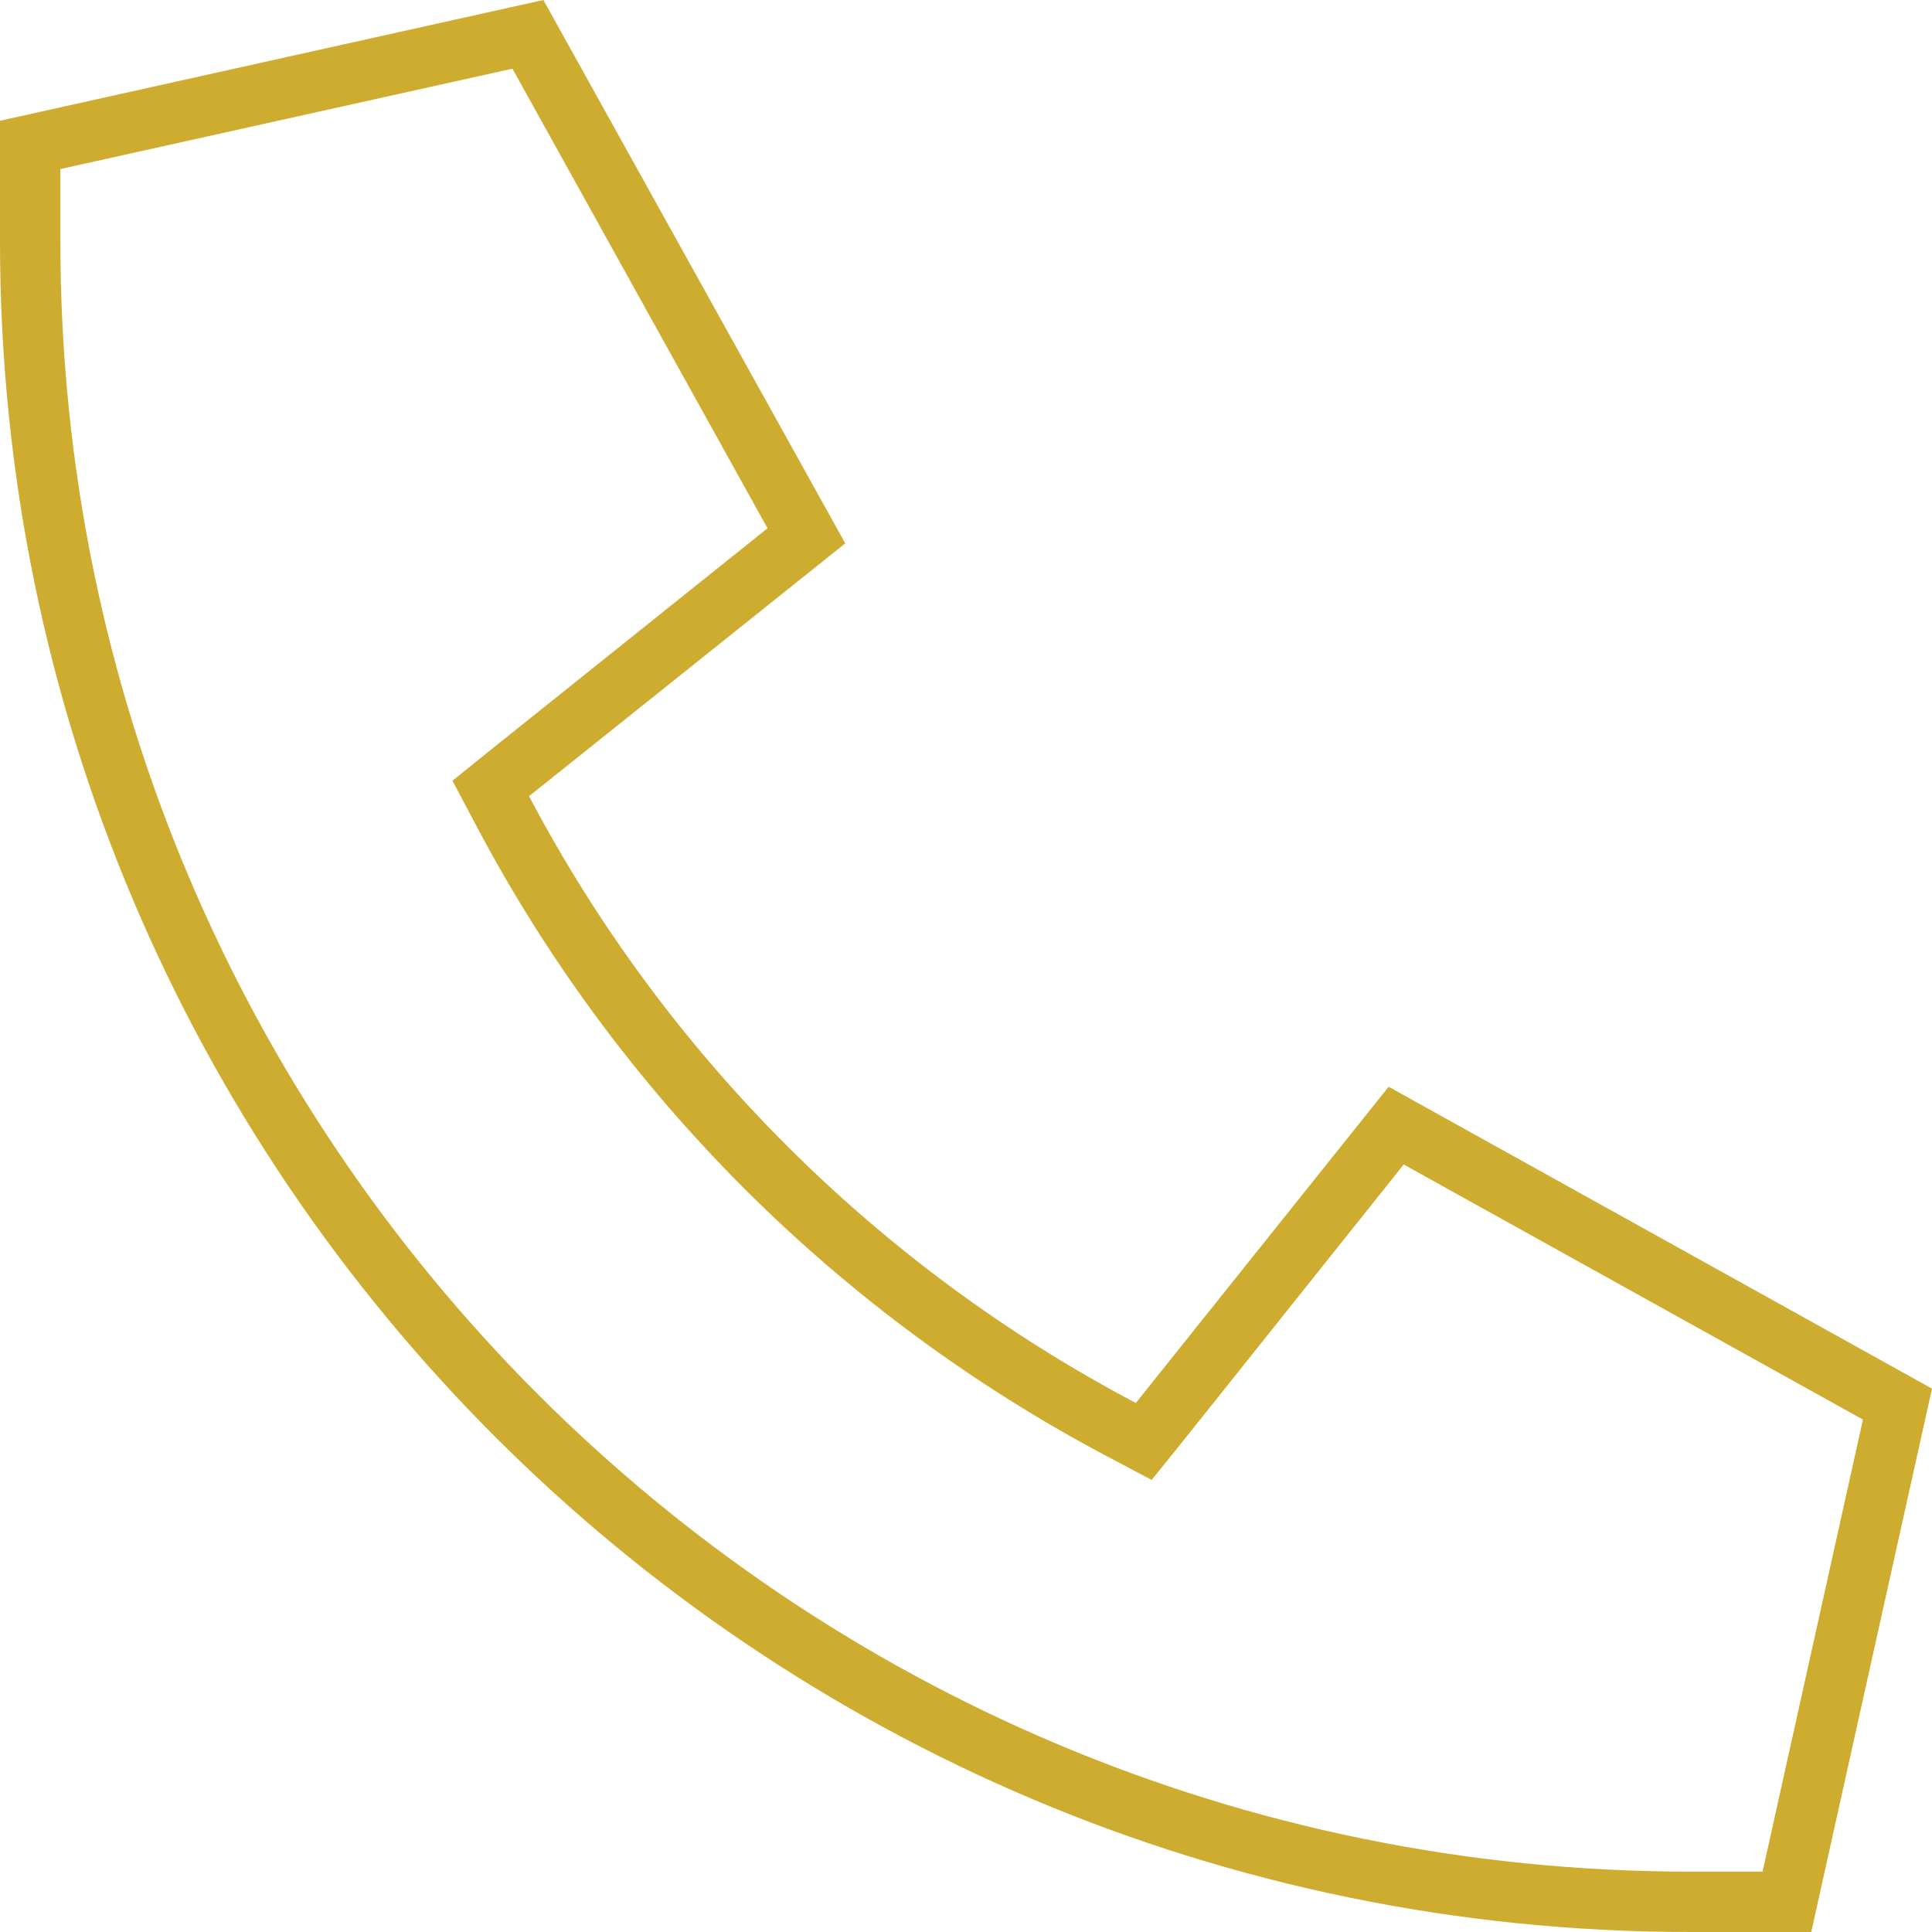
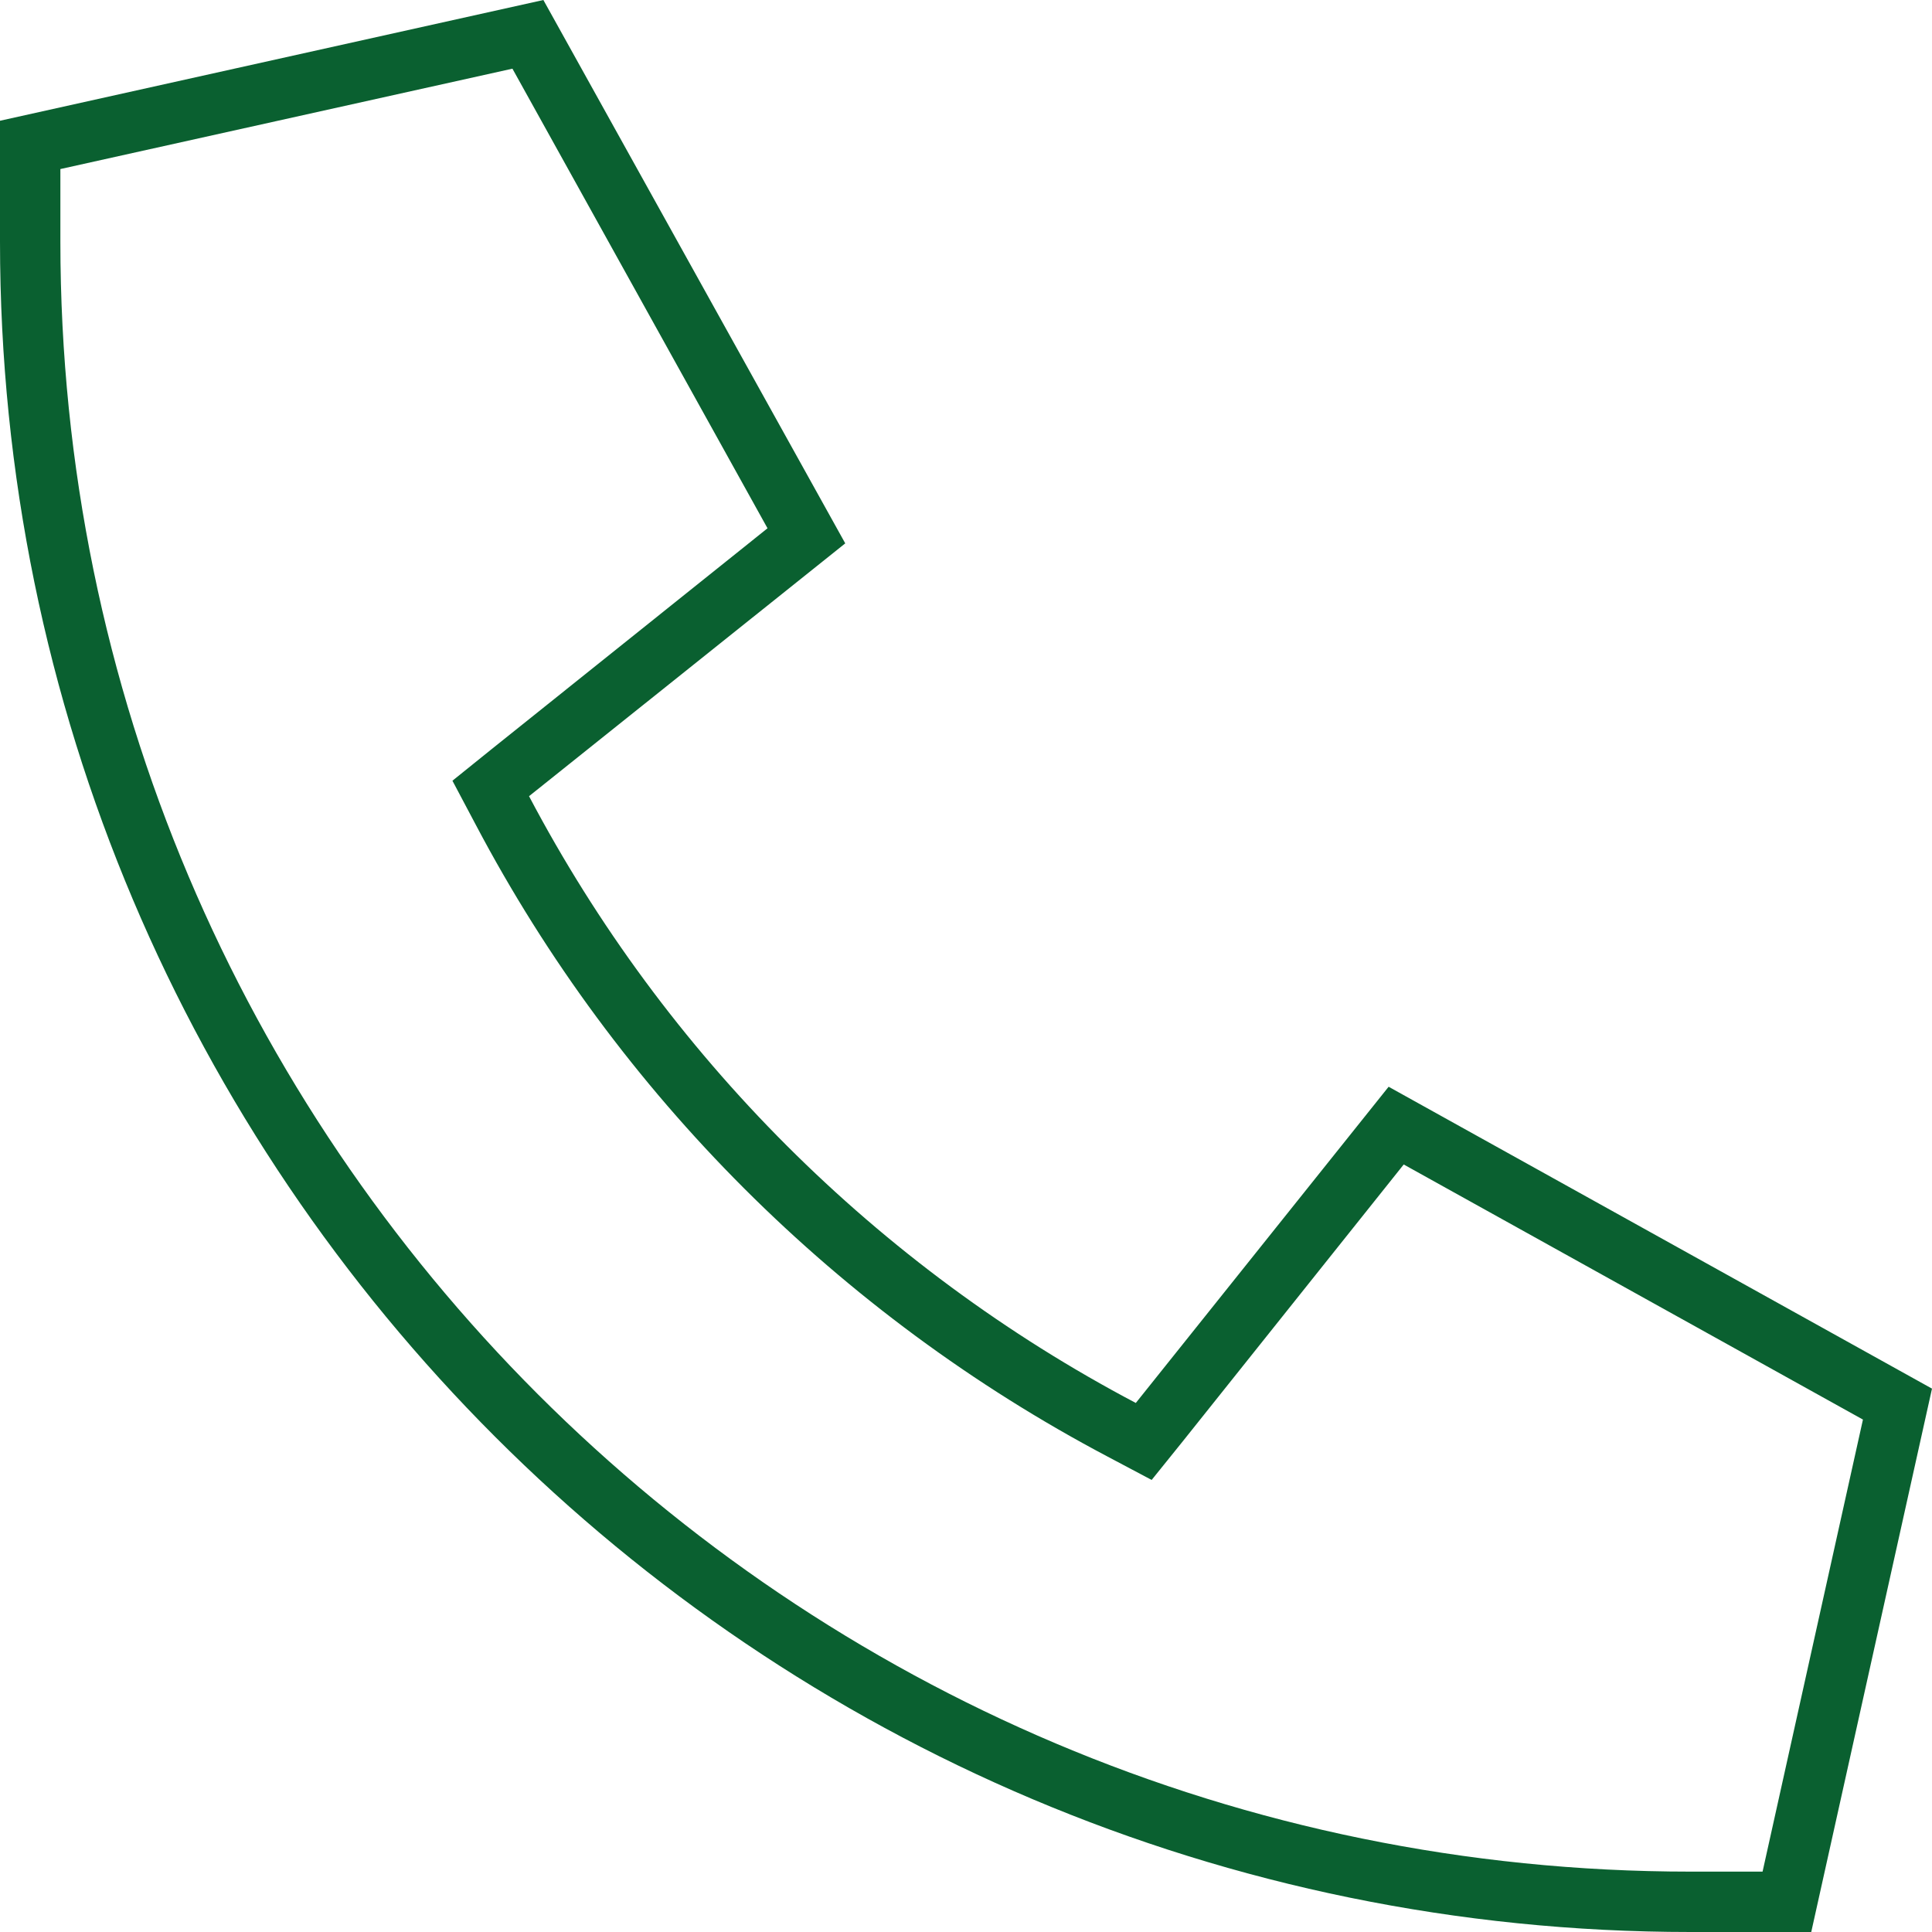
- <svg xmlns="http://www.w3.org/2000/svg" height="16" width="16" viewBox="0 0 512 512" fill="#CDAC2F">
+ <svg xmlns="http://www.w3.org/2000/svg" height="16" width="16" viewBox="0 0 512 512" fill="rgb(10, 96, 48)">
  <path d="M0 64C0 311.4 200.6 512 448 512h32l32-144L368 288l-67 83.8C232.5 335.7 176.3 279.5 140.2 211L224 144 144 0 0 32 0 64zM16 44.8L135.8 18.2 203.4 140l-73.2 58.6-10.3 8.3 6.2 11.7c37.6 71.3 96.2 129.8 167.4 167.4l11.7 6.2 8.3-10.3L372 308.6l121.7 67.6L467.1 496H448C209.4 496 16 302.6 16 64l0 0 0-19.2z" />
</svg>
